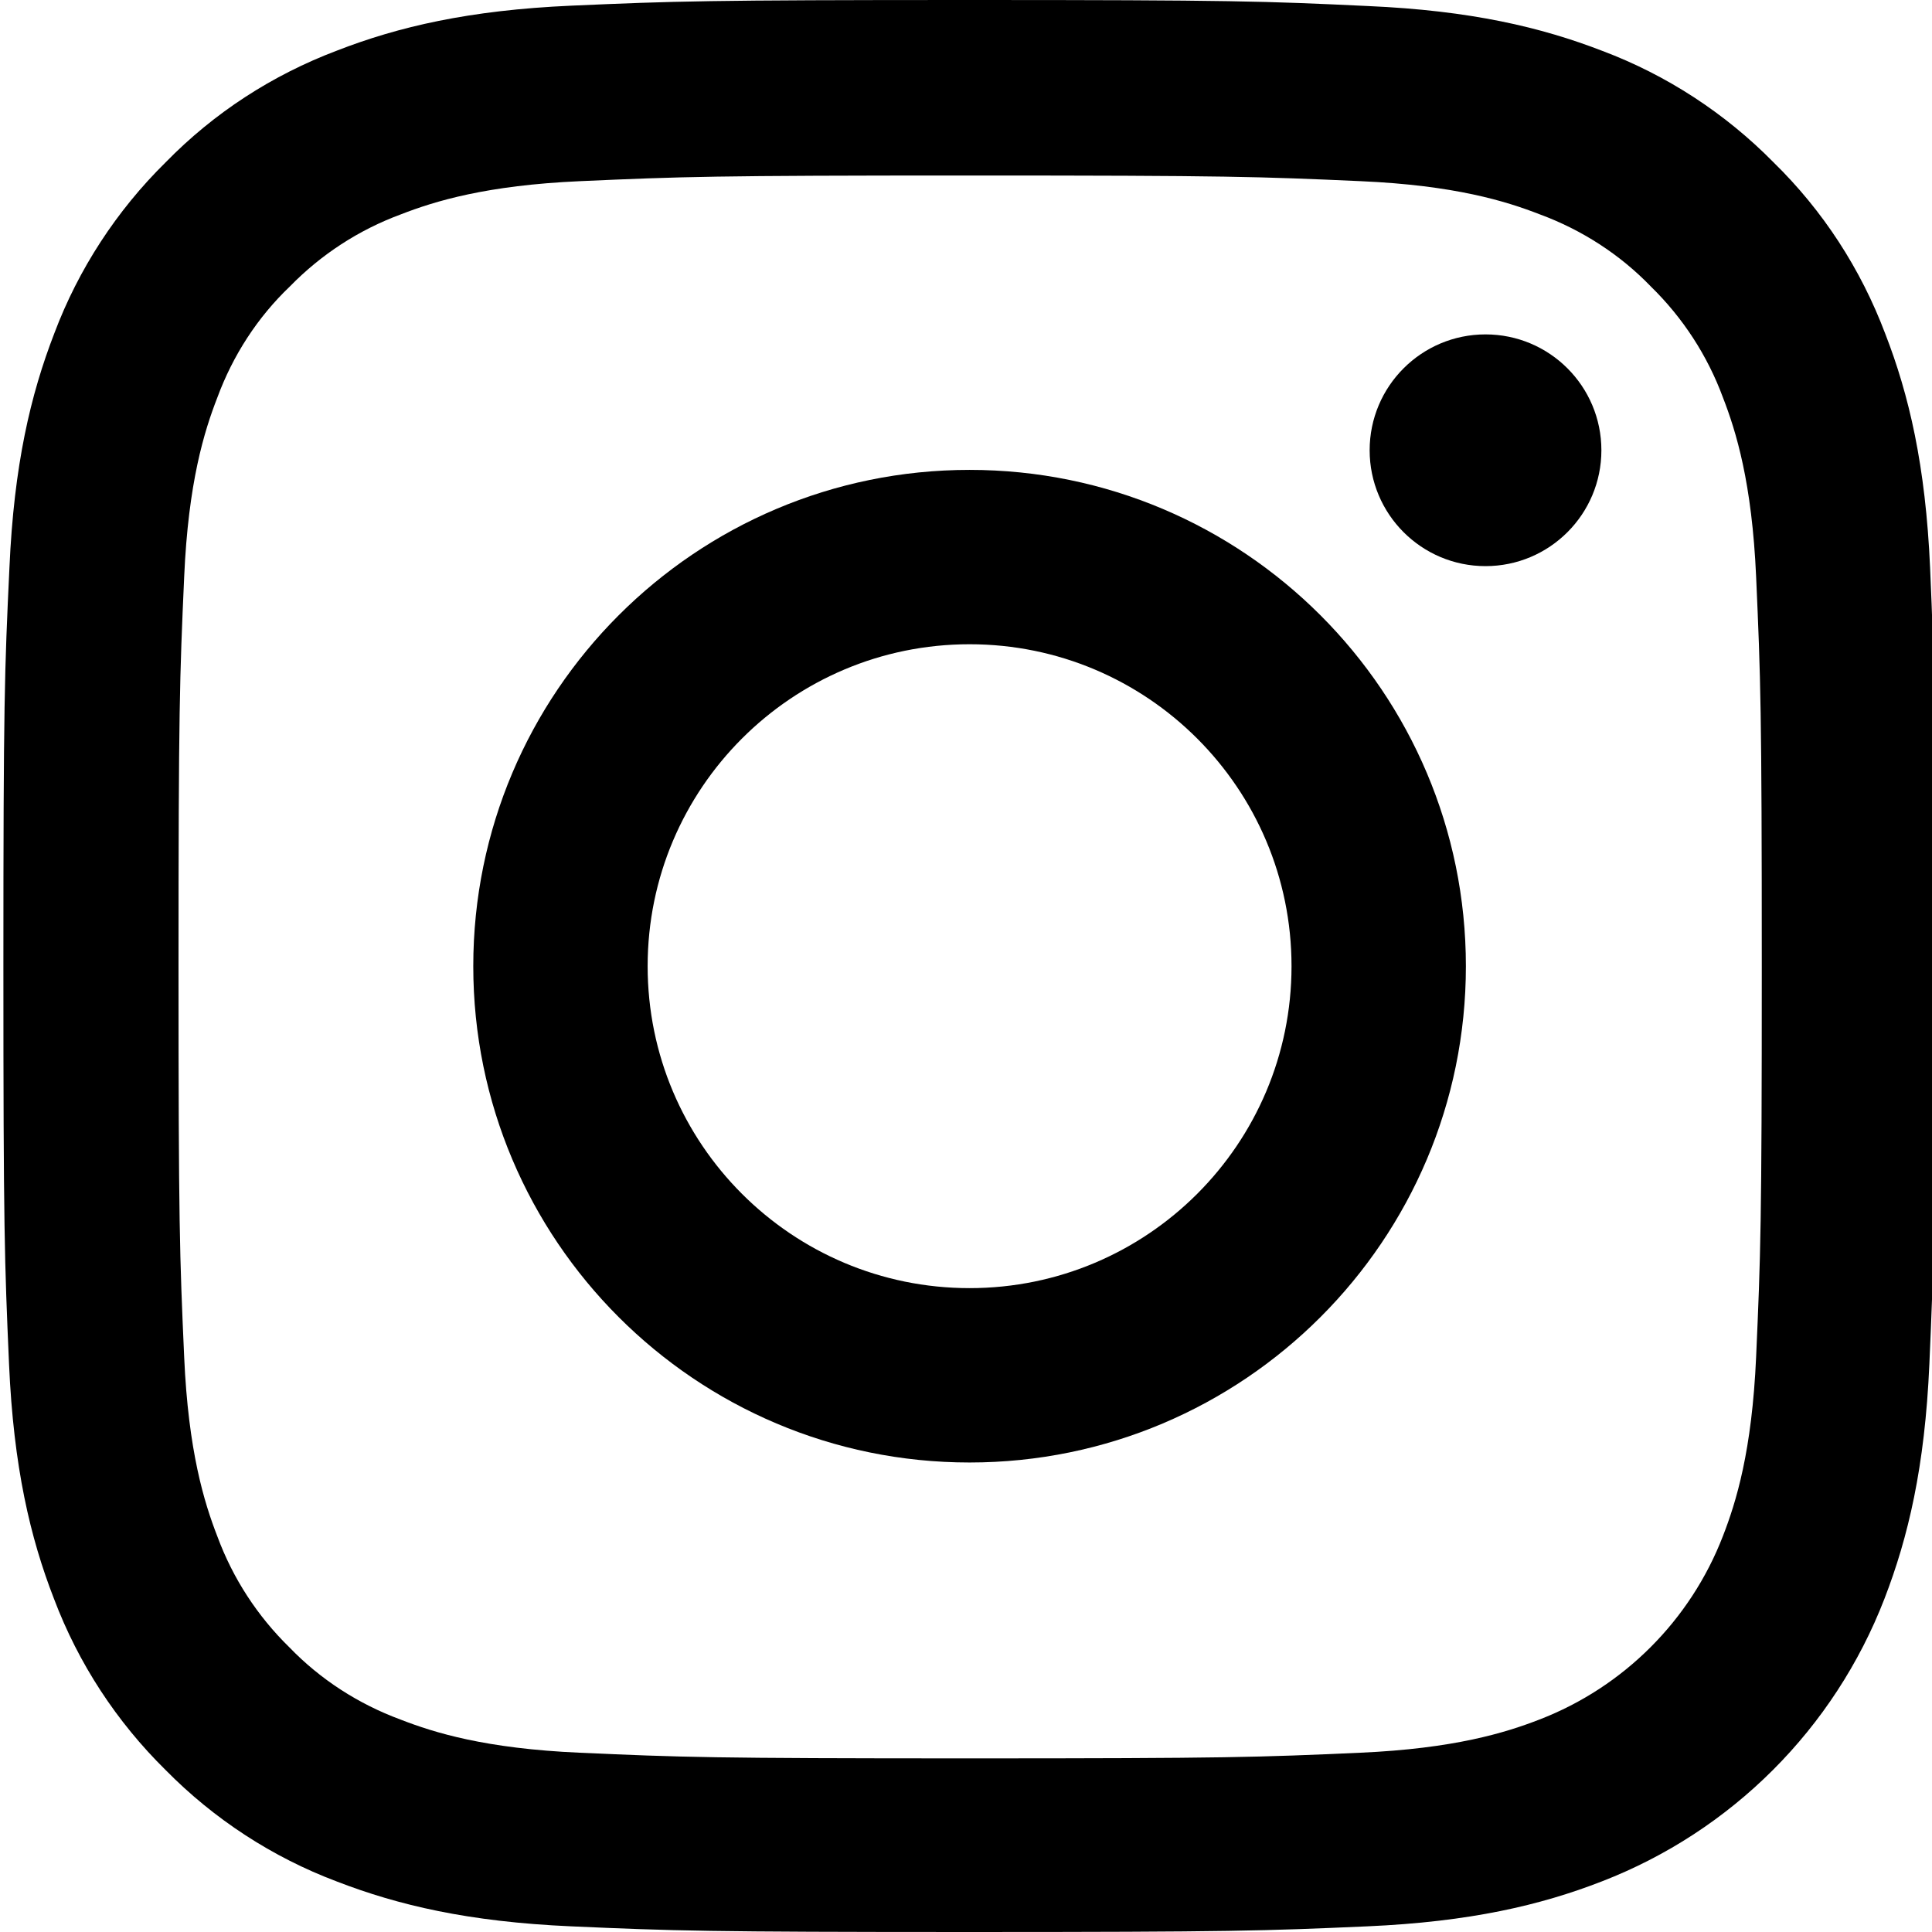
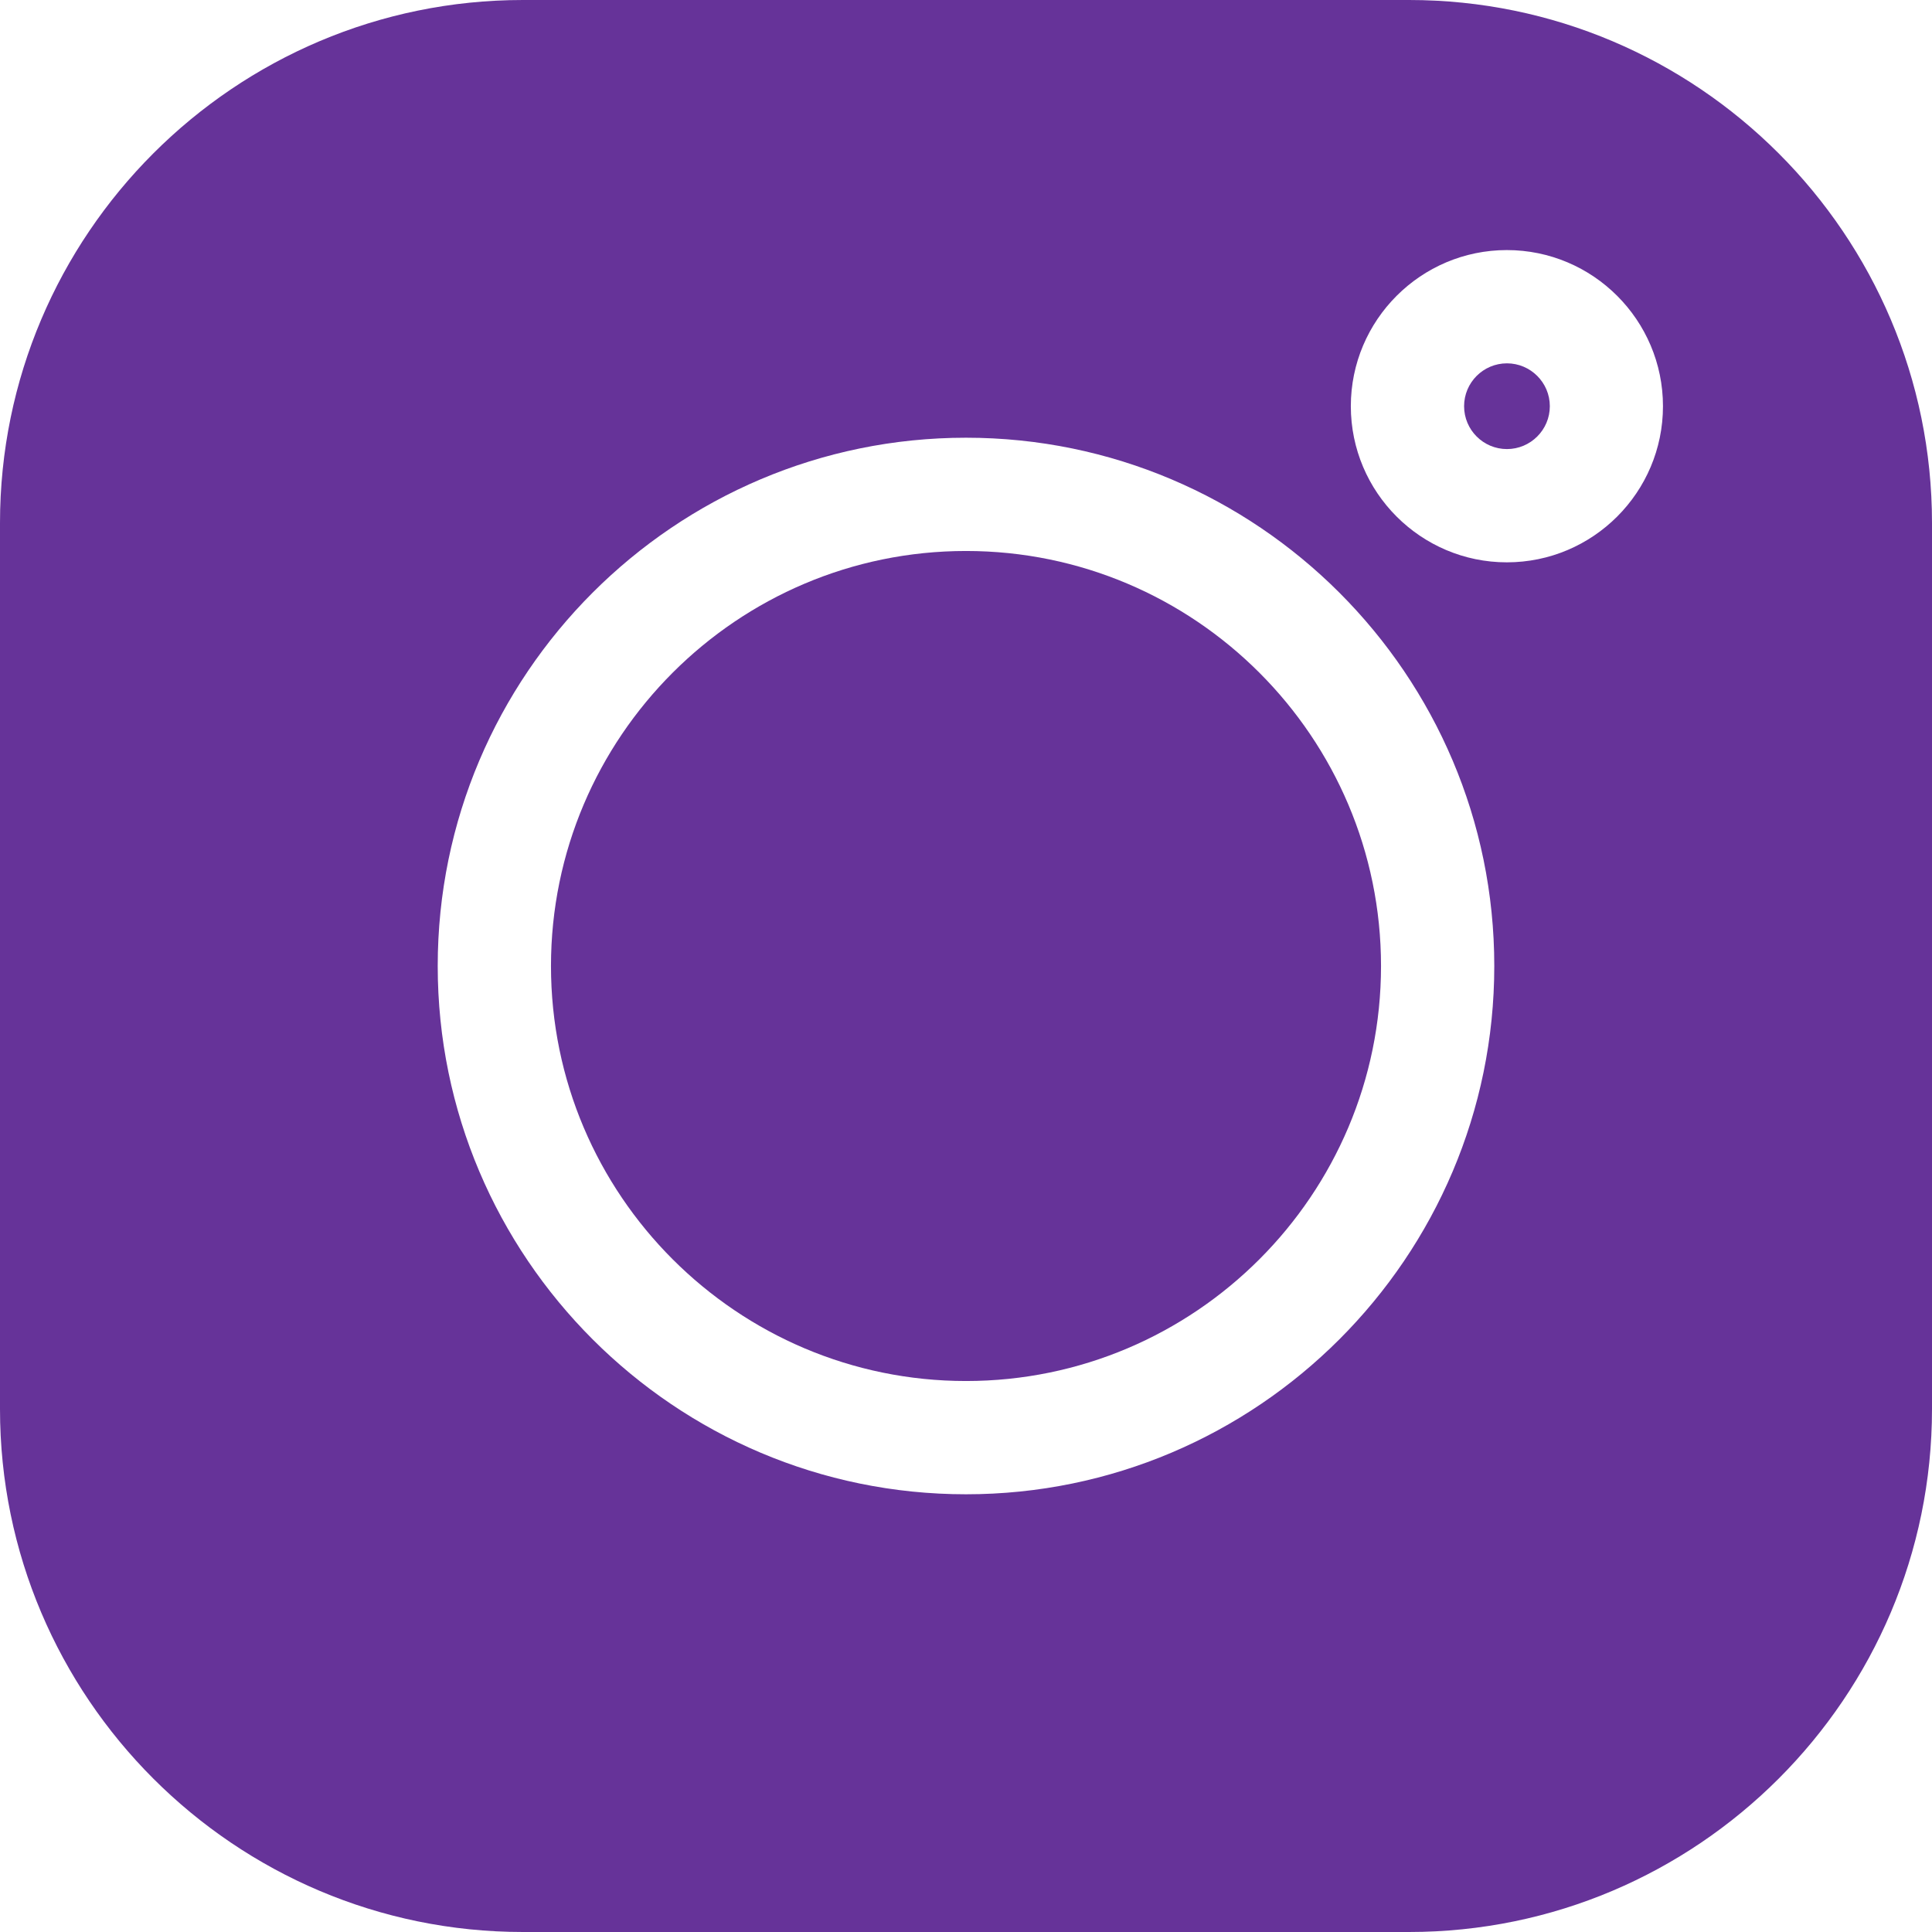
- <svg xmlns="http://www.w3.org/2000/svg" height="511pt" viewBox="0 0 511 511.9" width="511pt">
-   <path d="m510.949 150.5c-1.199-27.199-5.598-45.898-11.898-62.102-6.5-17.199-16.5-32.598-29.602-45.398-12.801-13-28.301-23.102-45.301-29.5-16.297-6.301-34.898-10.699-62.098-11.898-27.402-1.301-36.102-1.602-105.602-1.602s-78.199.301-105.5 1.5c-27.199 1.199-45.898 5.602-62.098 11.898-17.203 6.5-32.602 16.5-45.402 29.602-13 12.801-23.098 28.301-29.5 45.301-6.301 16.301-10.699 34.898-11.898 62.098-1.301 27.402-1.602 36.102-1.602 105.602s.301 78.199 1.5 105.5c1.199 27.199 5.602 45.898 11.902 62.102 6.5 17.199 16.598 32.598 29.598 45.398 12.801 13 28.301 23.102 45.301 29.5 16.301 6.301 34.898 10.699 62.102 11.898 27.297 1.203 36 1.5 105.5 1.5s78.199-.297 105.5-1.5c27.199-1.199 45.898-5.598 62.098-11.898 34.402-13.301 61.602-40.5 74.902-74.898 6.297-16.301 10.699-34.902 11.898-62.102 1.199-27.301 1.5-36 1.5-105.5s-.102-78.199-1.301-105.5zm-46.098 209c-1.102 25-5.301 38.5-8.801 47.5-8.602 22.301-26.301 40-48.602 48.602-9 3.5-22.598 7.699-47.5 8.797-27 1.203-35.098 1.5-103.398 1.5s-76.5-.297-103.402-1.5c-25-1.098-38.5-5.297-47.5-8.797-11.098-4.102-21.199-10.602-29.398-19.102-8.5-8.301-15-18.301-19.102-29.398-3.5-9-7.699-22.602-8.797-47.5-1.203-27-1.5-35.102-1.5-103.402s.297-76.5 1.5-103.398c1.098-25 5.297-38.5 8.797-47.5 4.102-11.102 10.602-21.199 19.203-29.402 8.297-8.5 18.297-15 29.398-19.098 9-3.5 22.602-7.699 47.5-8.801 27-1.199 35.102-1.5 103.398-1.5 68.402 0 76.5.301 103.402 1.5 25 1.102 38.5 5.301 47.5 8.801 11.098 4.098 21.199 10.598 29.398 19.098 8.5 8.301 15 18.301 19.102 29.402 3.5 9 7.699 22.598 8.801 47.5 1.199 27 1.5 35.098 1.5 103.398s-.301 76.301-1.5 103.301zm0 0" />
-   <path d="m256.449 124.5c-72.598 0-131.5 58.898-131.5 131.5s58.902 131.5 131.5 131.5c72.602 0 131.5-58.898 131.5-131.5s-58.898-131.5-131.5-131.5zm0 216.801c-47.098 0-85.301-38.199-85.301-85.301s38.203-85.301 85.301-85.301c47.102 0 85.301 38.199 85.301 85.301s-38.199 85.301-85.301 85.301zm0 0" />
-   <path d="m423.852 119.301c0 16.953-13.746 30.699-30.703 30.699-16.953 0-30.699-13.746-30.699-30.699 0-16.957 13.746-30.699 30.699-30.699 16.957 0 30.703 13.742 30.703 30.699zm0 0" />
+ <svg xmlns="http://www.w3.org/2000/svg" width="16" height="16" viewBox="0 0 16 16" fill="none">
+   <path d="M11.669 0H4.331C1.943 0 0 1.943 0 4.331V11.669C0 14.057 1.943 16 4.331 16H11.669C14.057 16 16 14.057 16 11.669V4.331C16 1.943 14.057 0 11.669 0V0ZM8 12.375C5.588 12.375 3.625 10.412 3.625 8C3.625 5.588 5.588 3.625 8 3.625C10.412 3.625 12.375 5.588 12.375 8C12.375 10.412 10.412 12.375 8 12.375V12.375ZM12.479 4.657C11.767 4.657 11.187 4.077 11.187 3.364C11.187 2.651 11.767 2.071 12.479 2.071C13.192 2.071 13.772 2.651 13.772 3.364C13.772 4.077 13.192 4.657 12.479 4.657Z" fill="#663399" />
+   <path d="M8 4.563C6.105 4.563 4.563 6.105 4.563 8C4.563 9.895 6.105 11.437 8 11.437C9.896 11.437 11.437 9.895 11.437 8C11.437 6.105 9.896 4.563 8 4.563V4.563Z" fill="#663399" />
+   <path d="M12.48 3.009C12.284 3.009 12.125 3.168 12.125 3.364C12.125 3.56 12.284 3.719 12.48 3.719C12.675 3.719 12.835 3.56 12.835 3.364C12.835 3.168 12.675 3.009 12.48 3.009Z" fill="#663399" />
</svg>
